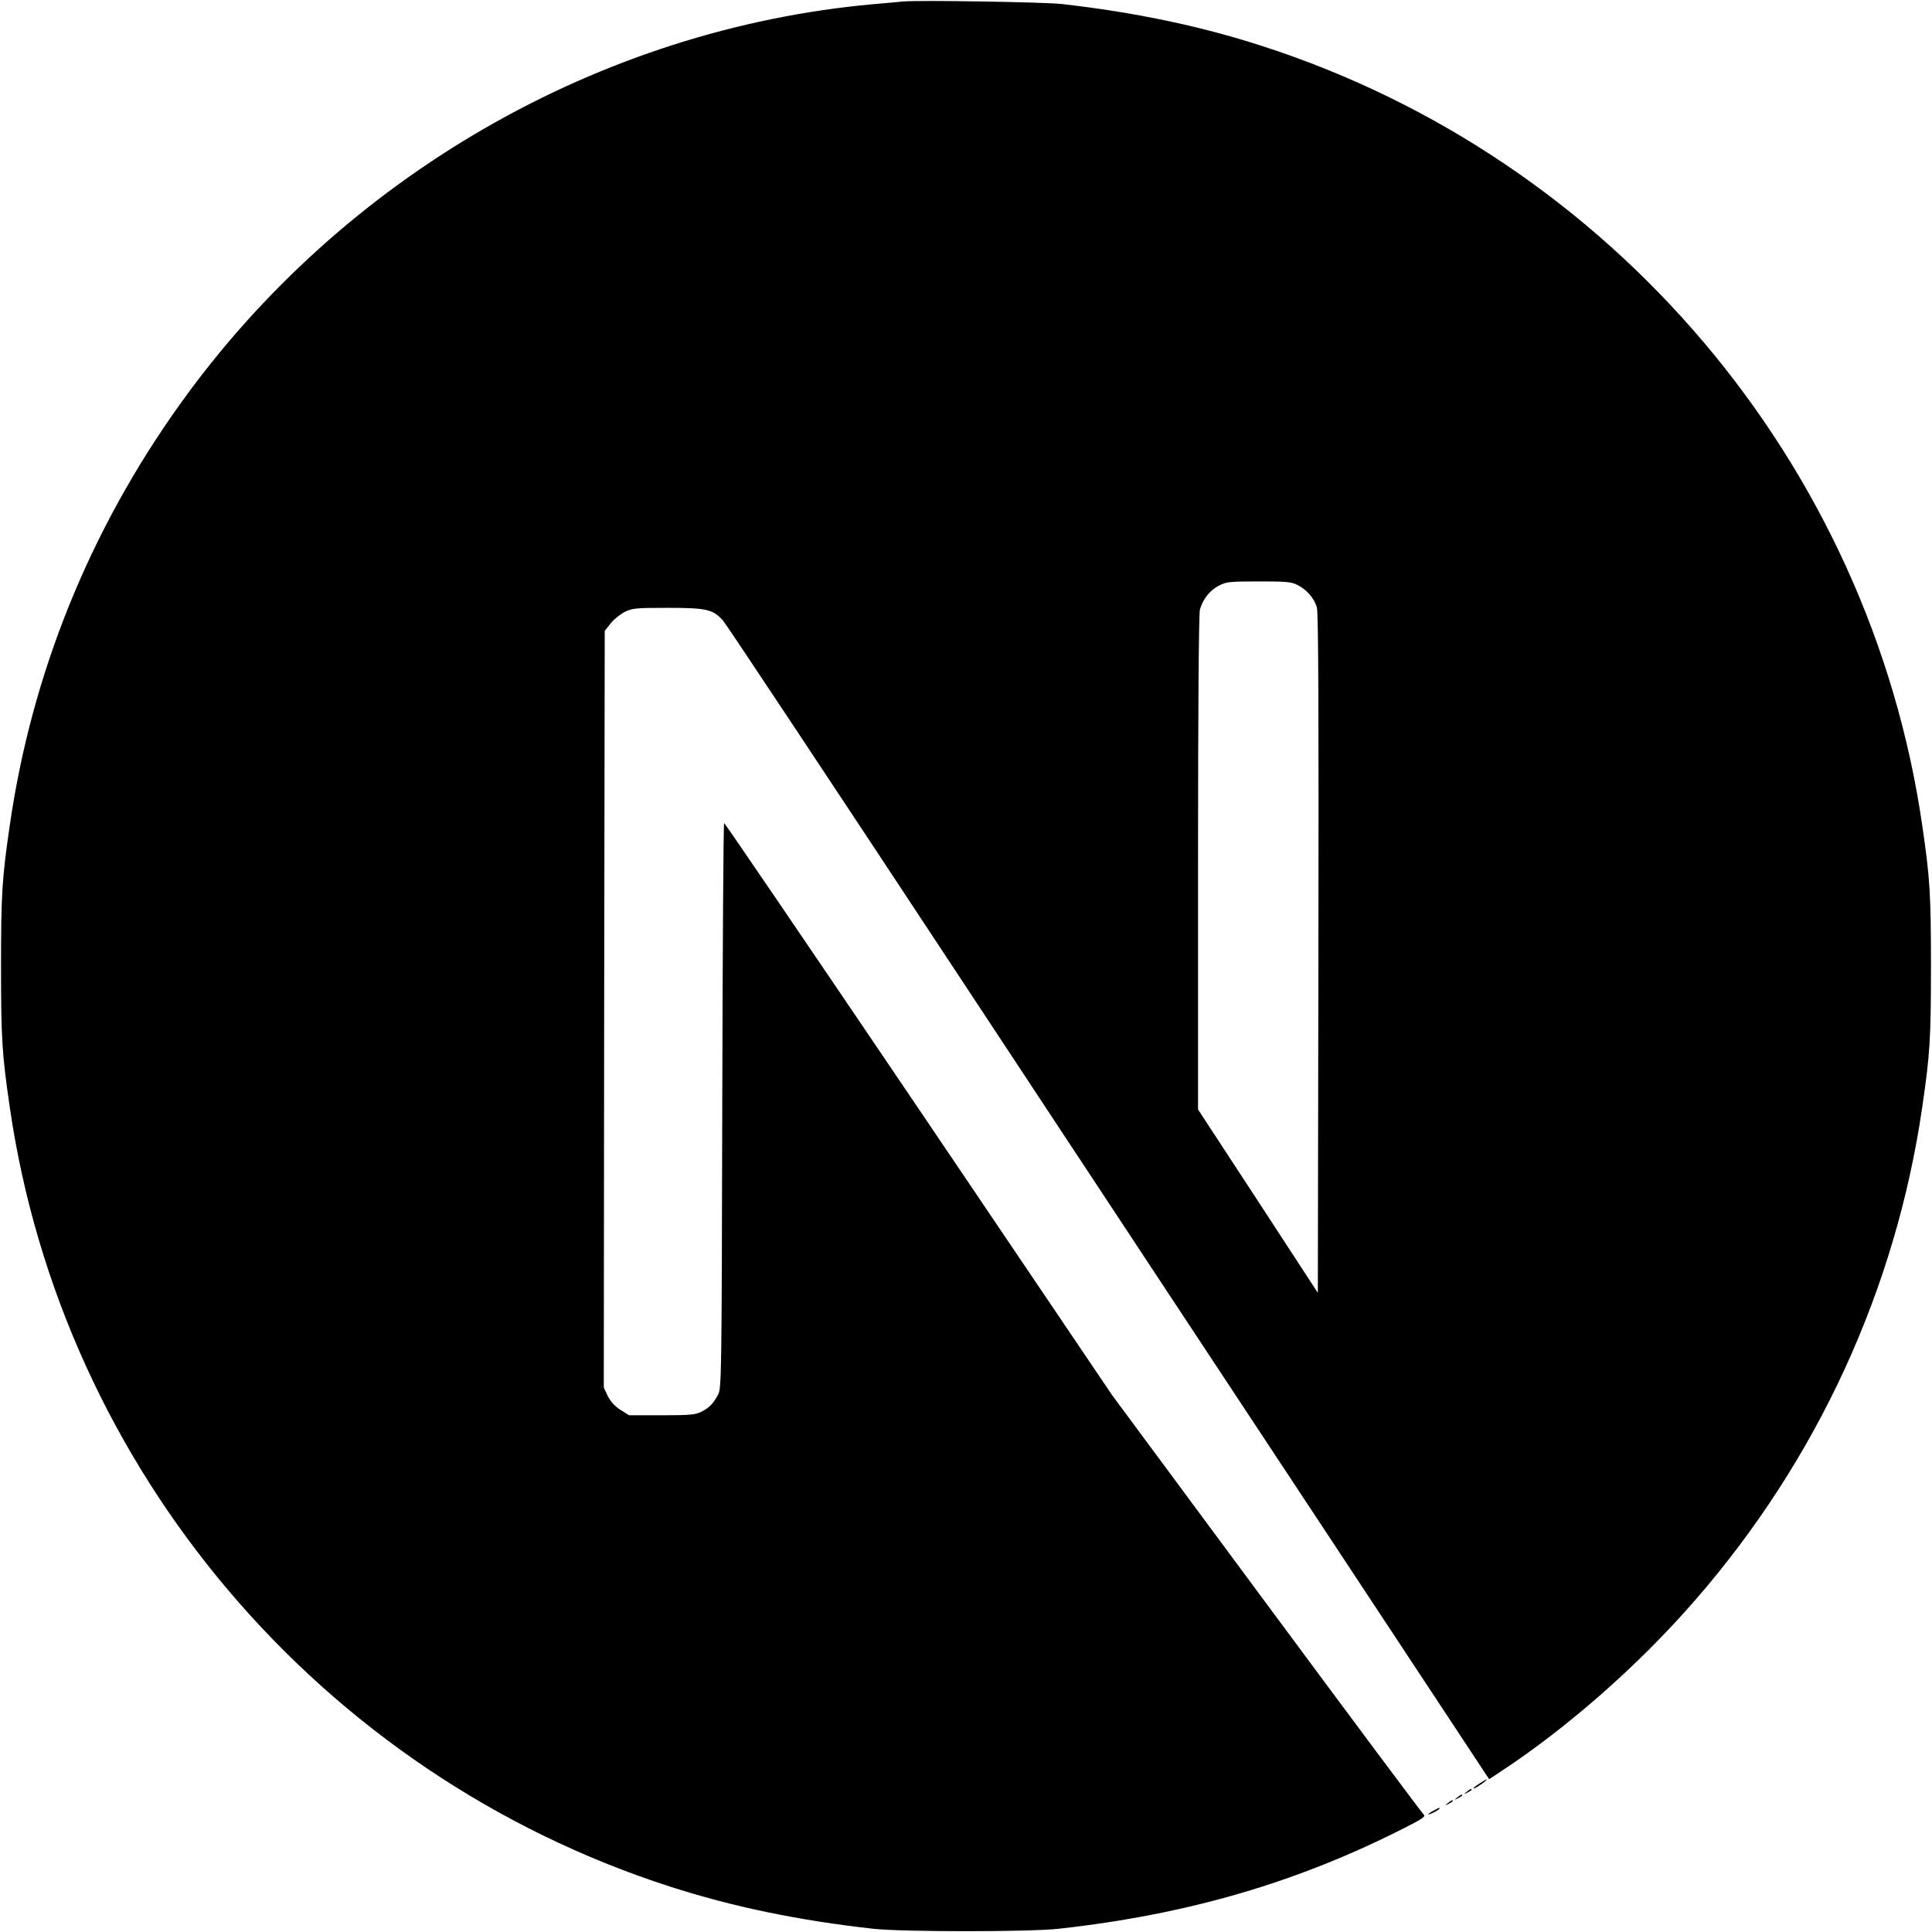
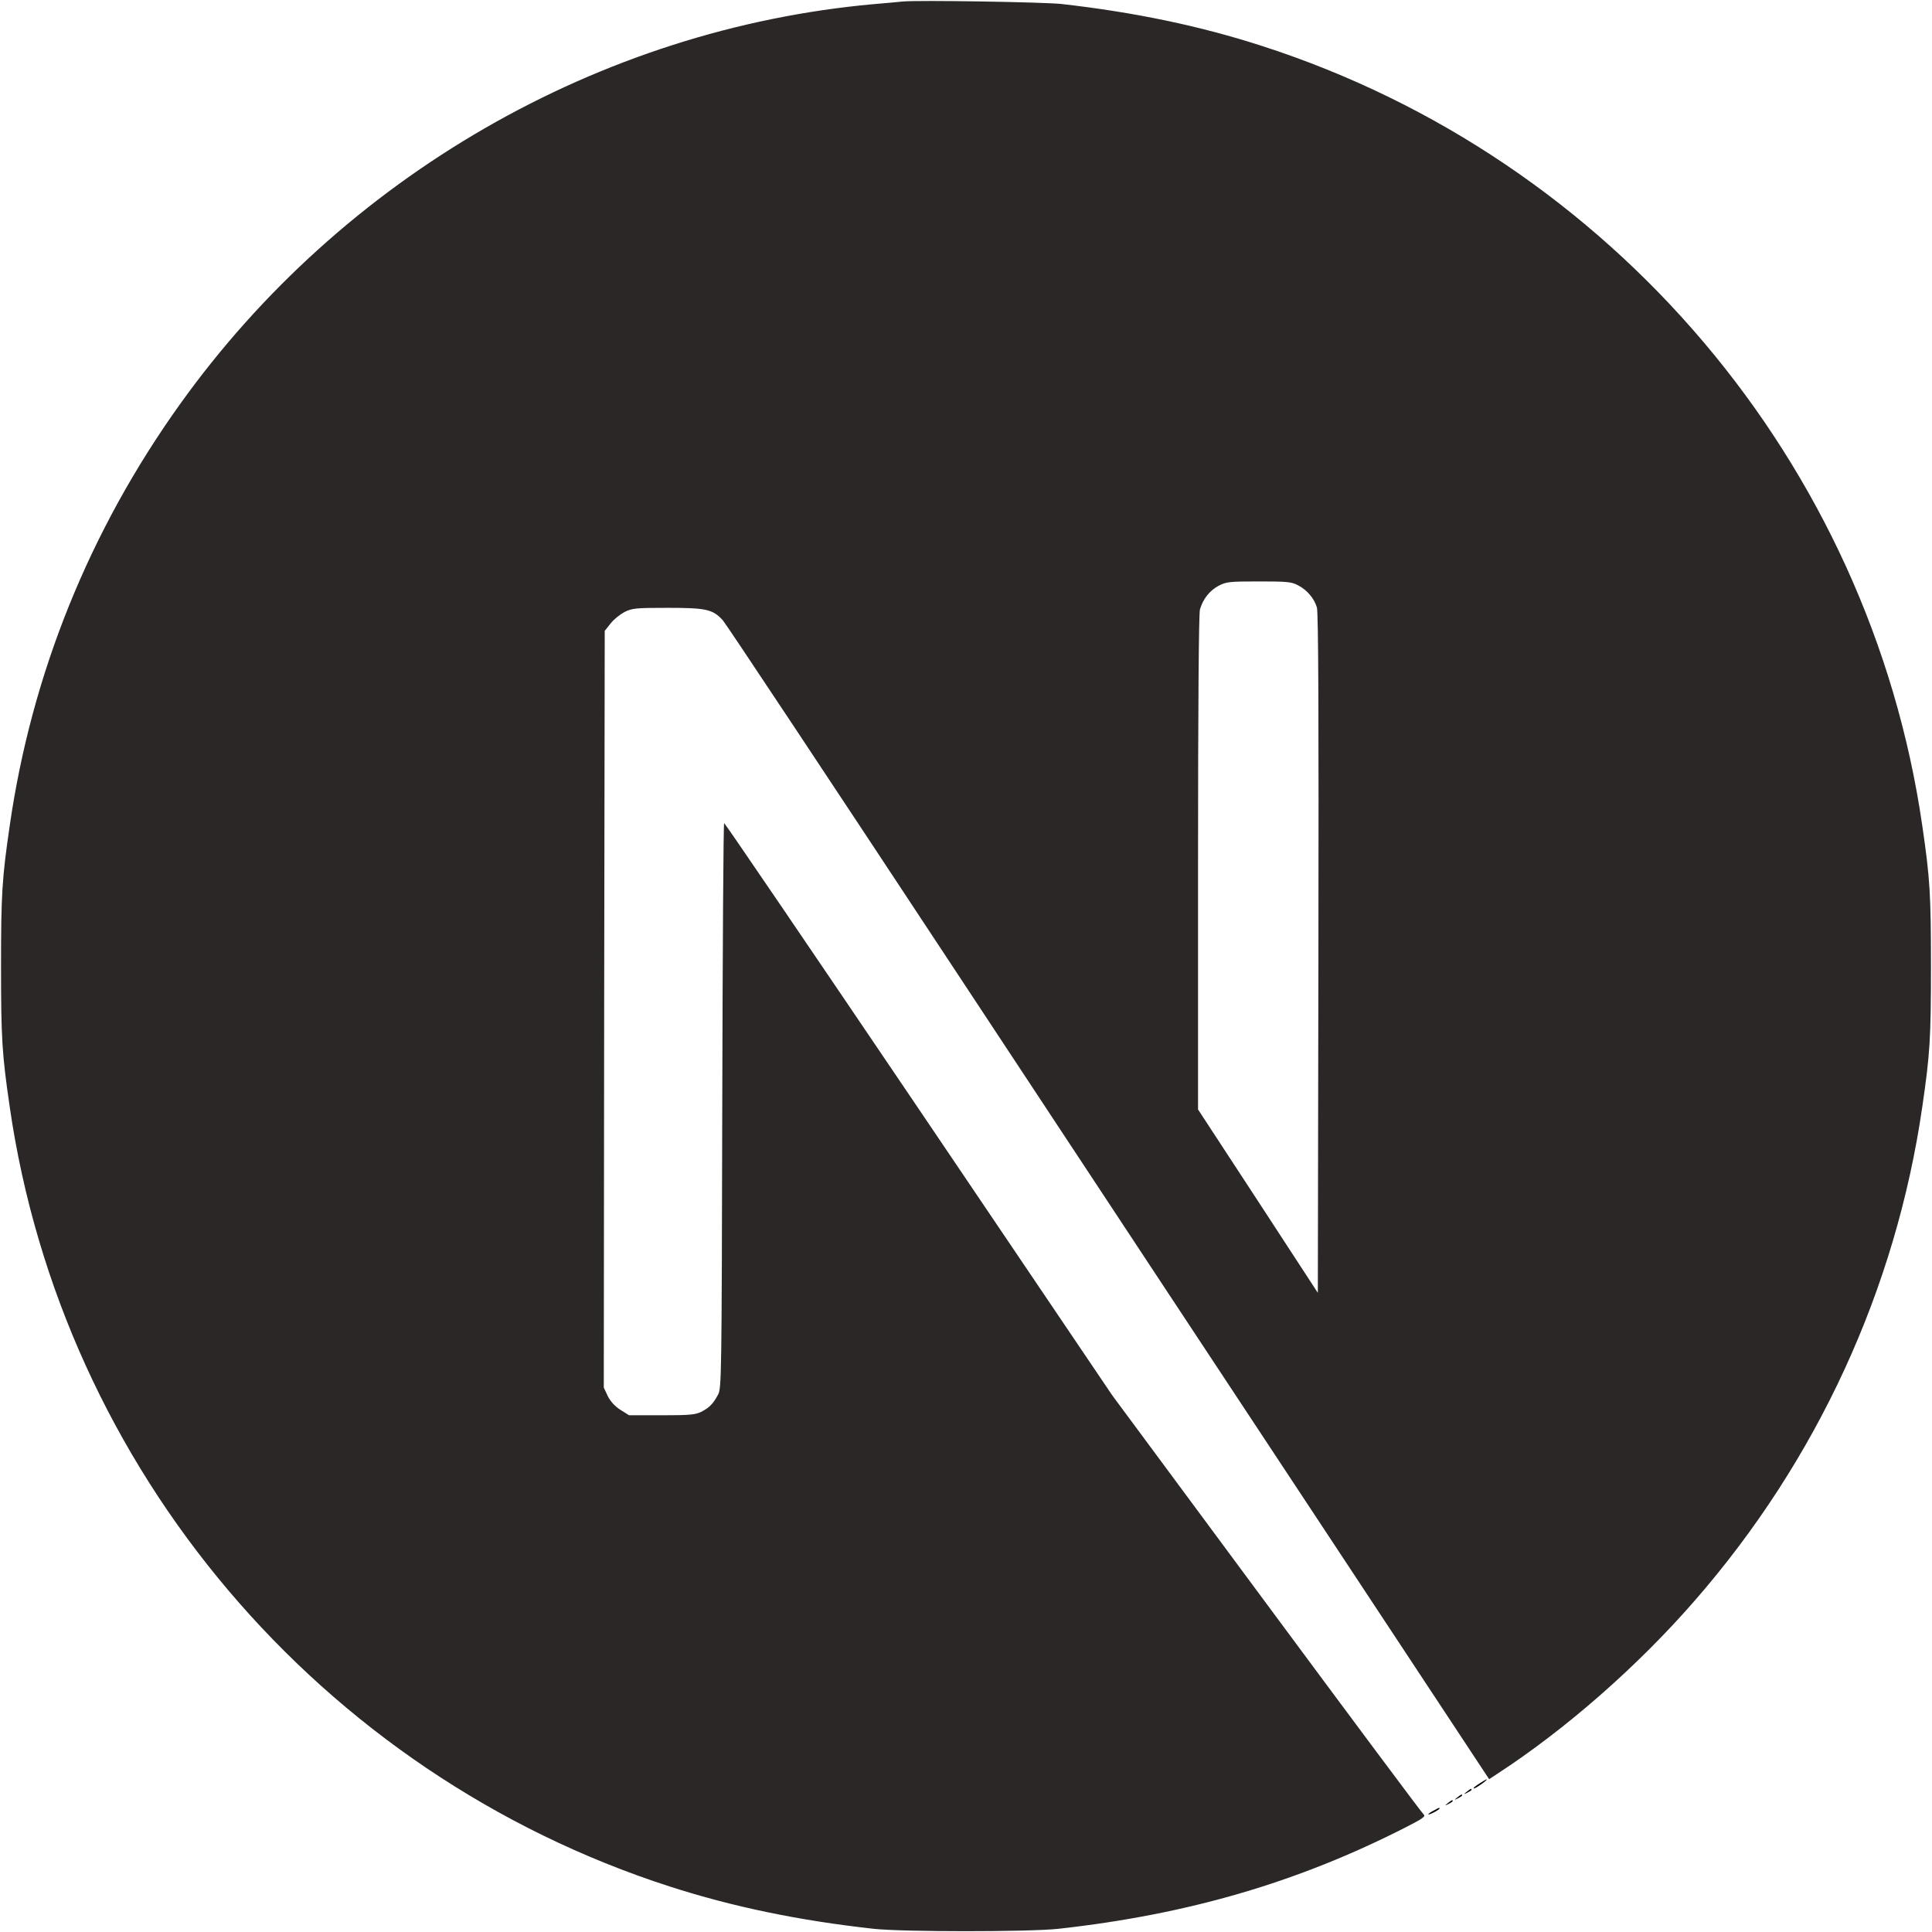
<svg xmlns="http://www.w3.org/2000/svg" height="1024pt" viewBox=".5 -.2 1023 1024.1" width="1024pt">
-   <path d="m478.5.6c-2.2.2-9.2.9-15.5 1.4-145.3 13.1-281.4 91.5-367.6 212-48 67-78.7 143-90.3 223.5-4.1 28.1-4.6 36.4-4.6 74.5s.5 46.4 4.6 74.5c27.8 192.1 164.5 353.5 349.9 413.3 33.2 10.7 68.2 18 108 22.4 15.5 1.7 82.5 1.7 98 0 68.7-7.6 126.9-24.6 184.3-53.9 8.8-4.5 10.5-5.7 9.3-6.7-.8-.6-38.3-50.9-83.3-111.7l-81.8-110.5-102.5-151.7c-56.4-83.4-102.8-151.6-103.2-151.6-.4-.1-.8 67.3-1 149.6-.3 144.1-.4 149.9-2.2 153.3-2.6 4.9-4.6 6.9-8.8 9.1-3.2 1.6-6 1.9-21.1 1.9h-17.3l-4.6-2.9c-3-1.9-5.2-4.4-6.7-7.3l-2.1-4.5.2-200.5.3-200.6 3.1-3.9c1.6-2.1 5-4.8 7.4-6.1 4.1-2 5.7-2.2 23-2.2 20.4 0 23.8.8 29.1 6.6 1.5 1.6 57 85.2 123.4 185.9s157.2 238.2 201.8 305.7l81 122.7 4.1-2.7c36.3-23.6 74.7-57.2 105.1-92.2 64.7-74.3 106.4-164.9 120.4-261.5 4.1-28.1 4.6-36.4 4.6-74.5s-.5-46.4-4.6-74.5c-27.8-192.1-164.5-353.5-349.9-413.3-32.7-10.6-67.5-17.9-106.5-22.3-9.6-1-75.7-2.1-84-1.3zm209.4 309.4c4.8 2.4 8.7 7 10.1 11.8.8 2.6 1 58.2.8 183.5l-.3 179.8-31.7-48.6-31.8-48.6v-130.7c0-84.5.4-132 1-134.3 1.6-5.6 5.1-10 9.9-12.6 4.1-2.1 5.6-2.3 21.3-2.3 14.8 0 17.4.2 20.7 2z" />
+   <path fill="#2b2727" d="m478.5.6c-2.2.2-9.2.9-15.5 1.4-145.3 13.1-281.4 91.5-367.6 212-48 67-78.7 143-90.3 223.5-4.1 28.1-4.6 36.4-4.6 74.5s.5 46.4 4.6 74.5c27.8 192.1 164.5 353.5 349.9 413.3 33.2 10.7 68.2 18 108 22.4 15.5 1.7 82.5 1.7 98 0 68.7-7.6 126.9-24.6 184.3-53.9 8.8-4.5 10.5-5.7 9.3-6.7-.8-.6-38.3-50.9-83.3-111.7l-81.8-110.5-102.5-151.7c-56.4-83.4-102.8-151.6-103.2-151.6-.4-.1-.8 67.3-1 149.6-.3 144.1-.4 149.9-2.2 153.3-2.6 4.9-4.6 6.9-8.8 9.1-3.2 1.6-6 1.9-21.1 1.9h-17.3l-4.6-2.9c-3-1.9-5.2-4.4-6.7-7.3l-2.1-4.5.2-200.5.3-200.6 3.1-3.9c1.6-2.1 5-4.8 7.4-6.1 4.1-2 5.7-2.2 23-2.2 20.4 0 23.8.8 29.1 6.6 1.5 1.6 57 85.2 123.4 185.9s157.2 238.2 201.8 305.7l81 122.7 4.1-2.7c36.3-23.6 74.7-57.2 105.1-92.2 64.7-74.3 106.4-164.9 120.4-261.5 4.1-28.1 4.6-36.4 4.6-74.5s-.5-46.4-4.6-74.5c-27.8-192.1-164.5-353.5-349.9-413.3-32.7-10.6-67.5-17.9-106.5-22.3-9.6-1-75.7-2.1-84-1.3zm209.4 309.4c4.8 2.4 8.7 7 10.1 11.8.8 2.6 1 58.2.8 183.5l-.3 179.8-31.7-48.6-31.8-48.6v-130.7c0-84.5.4-132 1-134.3 1.6-5.6 5.1-10 9.9-12.6 4.1-2.1 5.6-2.3 21.3-2.3 14.8 0 17.4.2 20.7 2z" />
  <path d="m784.3 945.1c-3.5 2.2-4.6 3.7-1.5 2 2.2-1.3 5.8-4 5.2-4.1-.3 0-2 1-3.7 2.1zm-6.9 4.5c-1.8 1.4-1.8 1.5.4.4 1.2-.6 2.2-1.3 2.2-1.5 0-.8-.5-.6-2.6 1.1zm-5 3c-1.8 1.4-1.8 1.5.4.4 1.2-.6 2.2-1.3 2.2-1.5 0-.8-.5-.6-2.6 1.1zm-5 3c-1.8 1.4-1.8 1.5.4.4 1.2-.6 2.2-1.3 2.2-1.5 0-.8-.5-.6-2.6 1.1zm-7.6 4c-3.8 2-3.6 2.8.2.9 1.7-.9 3-1.8 3-2 0-.7-.1-.6-3.2 1.1z" />
</svg>
